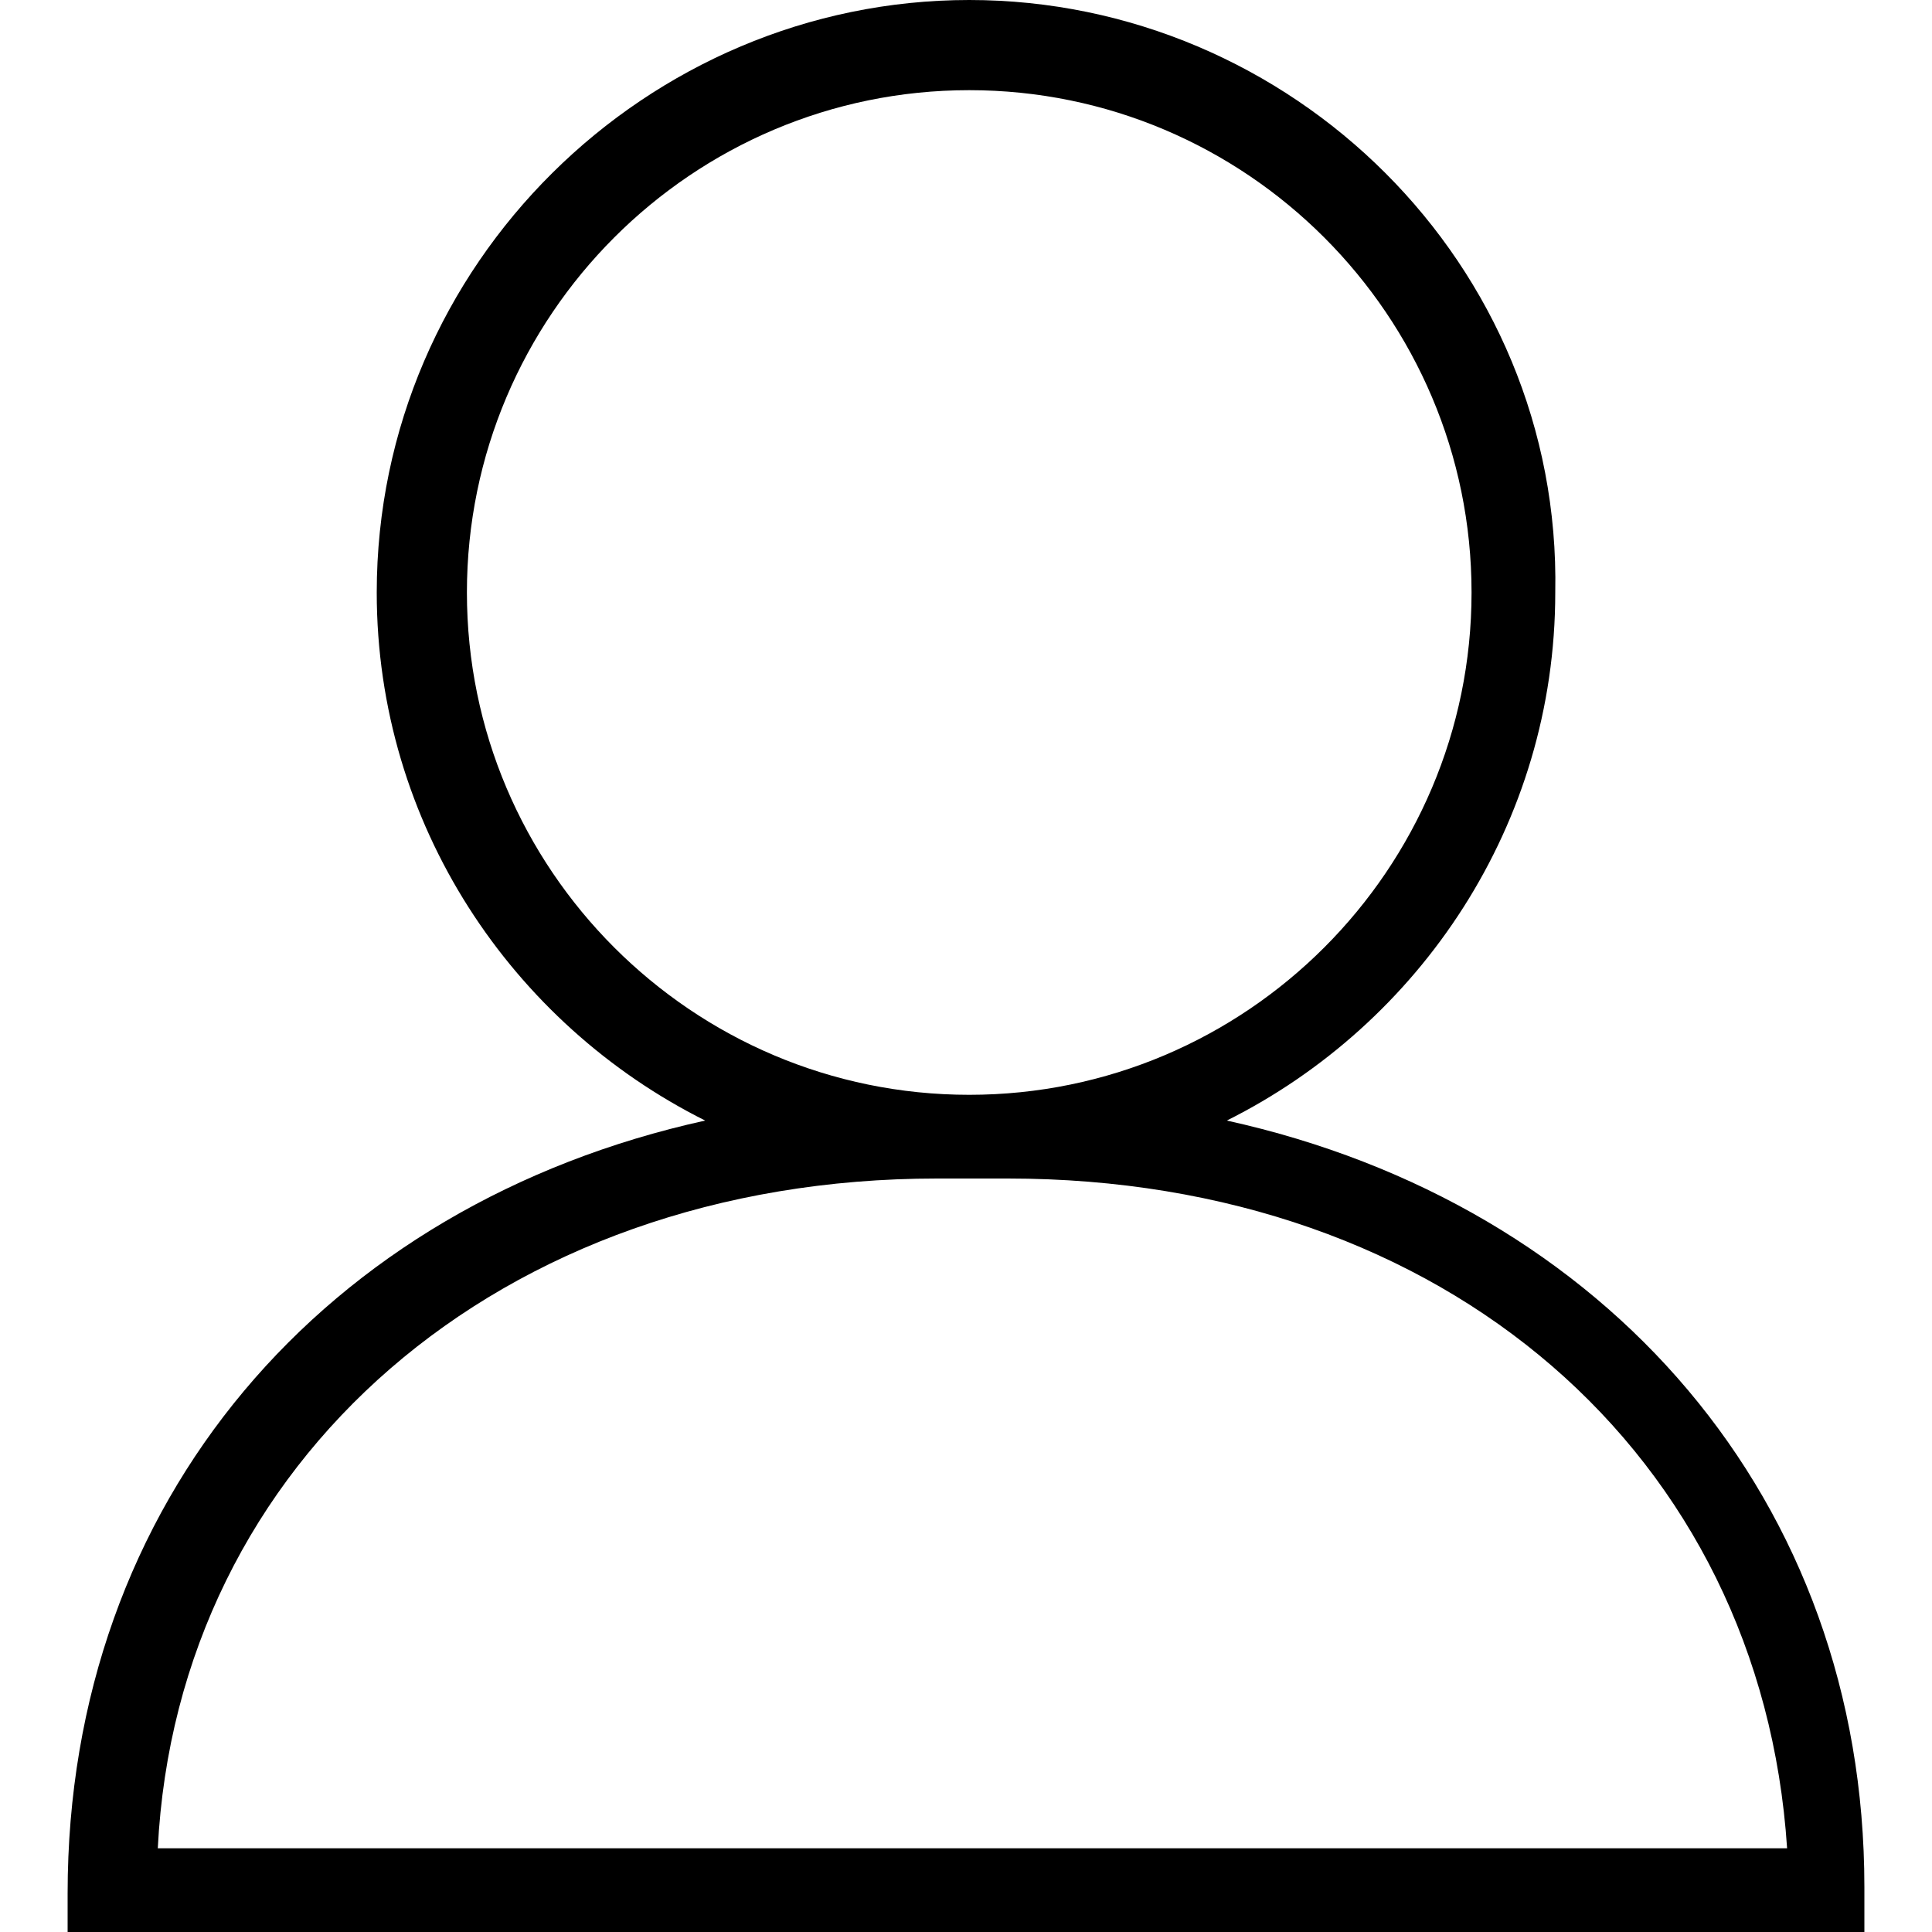
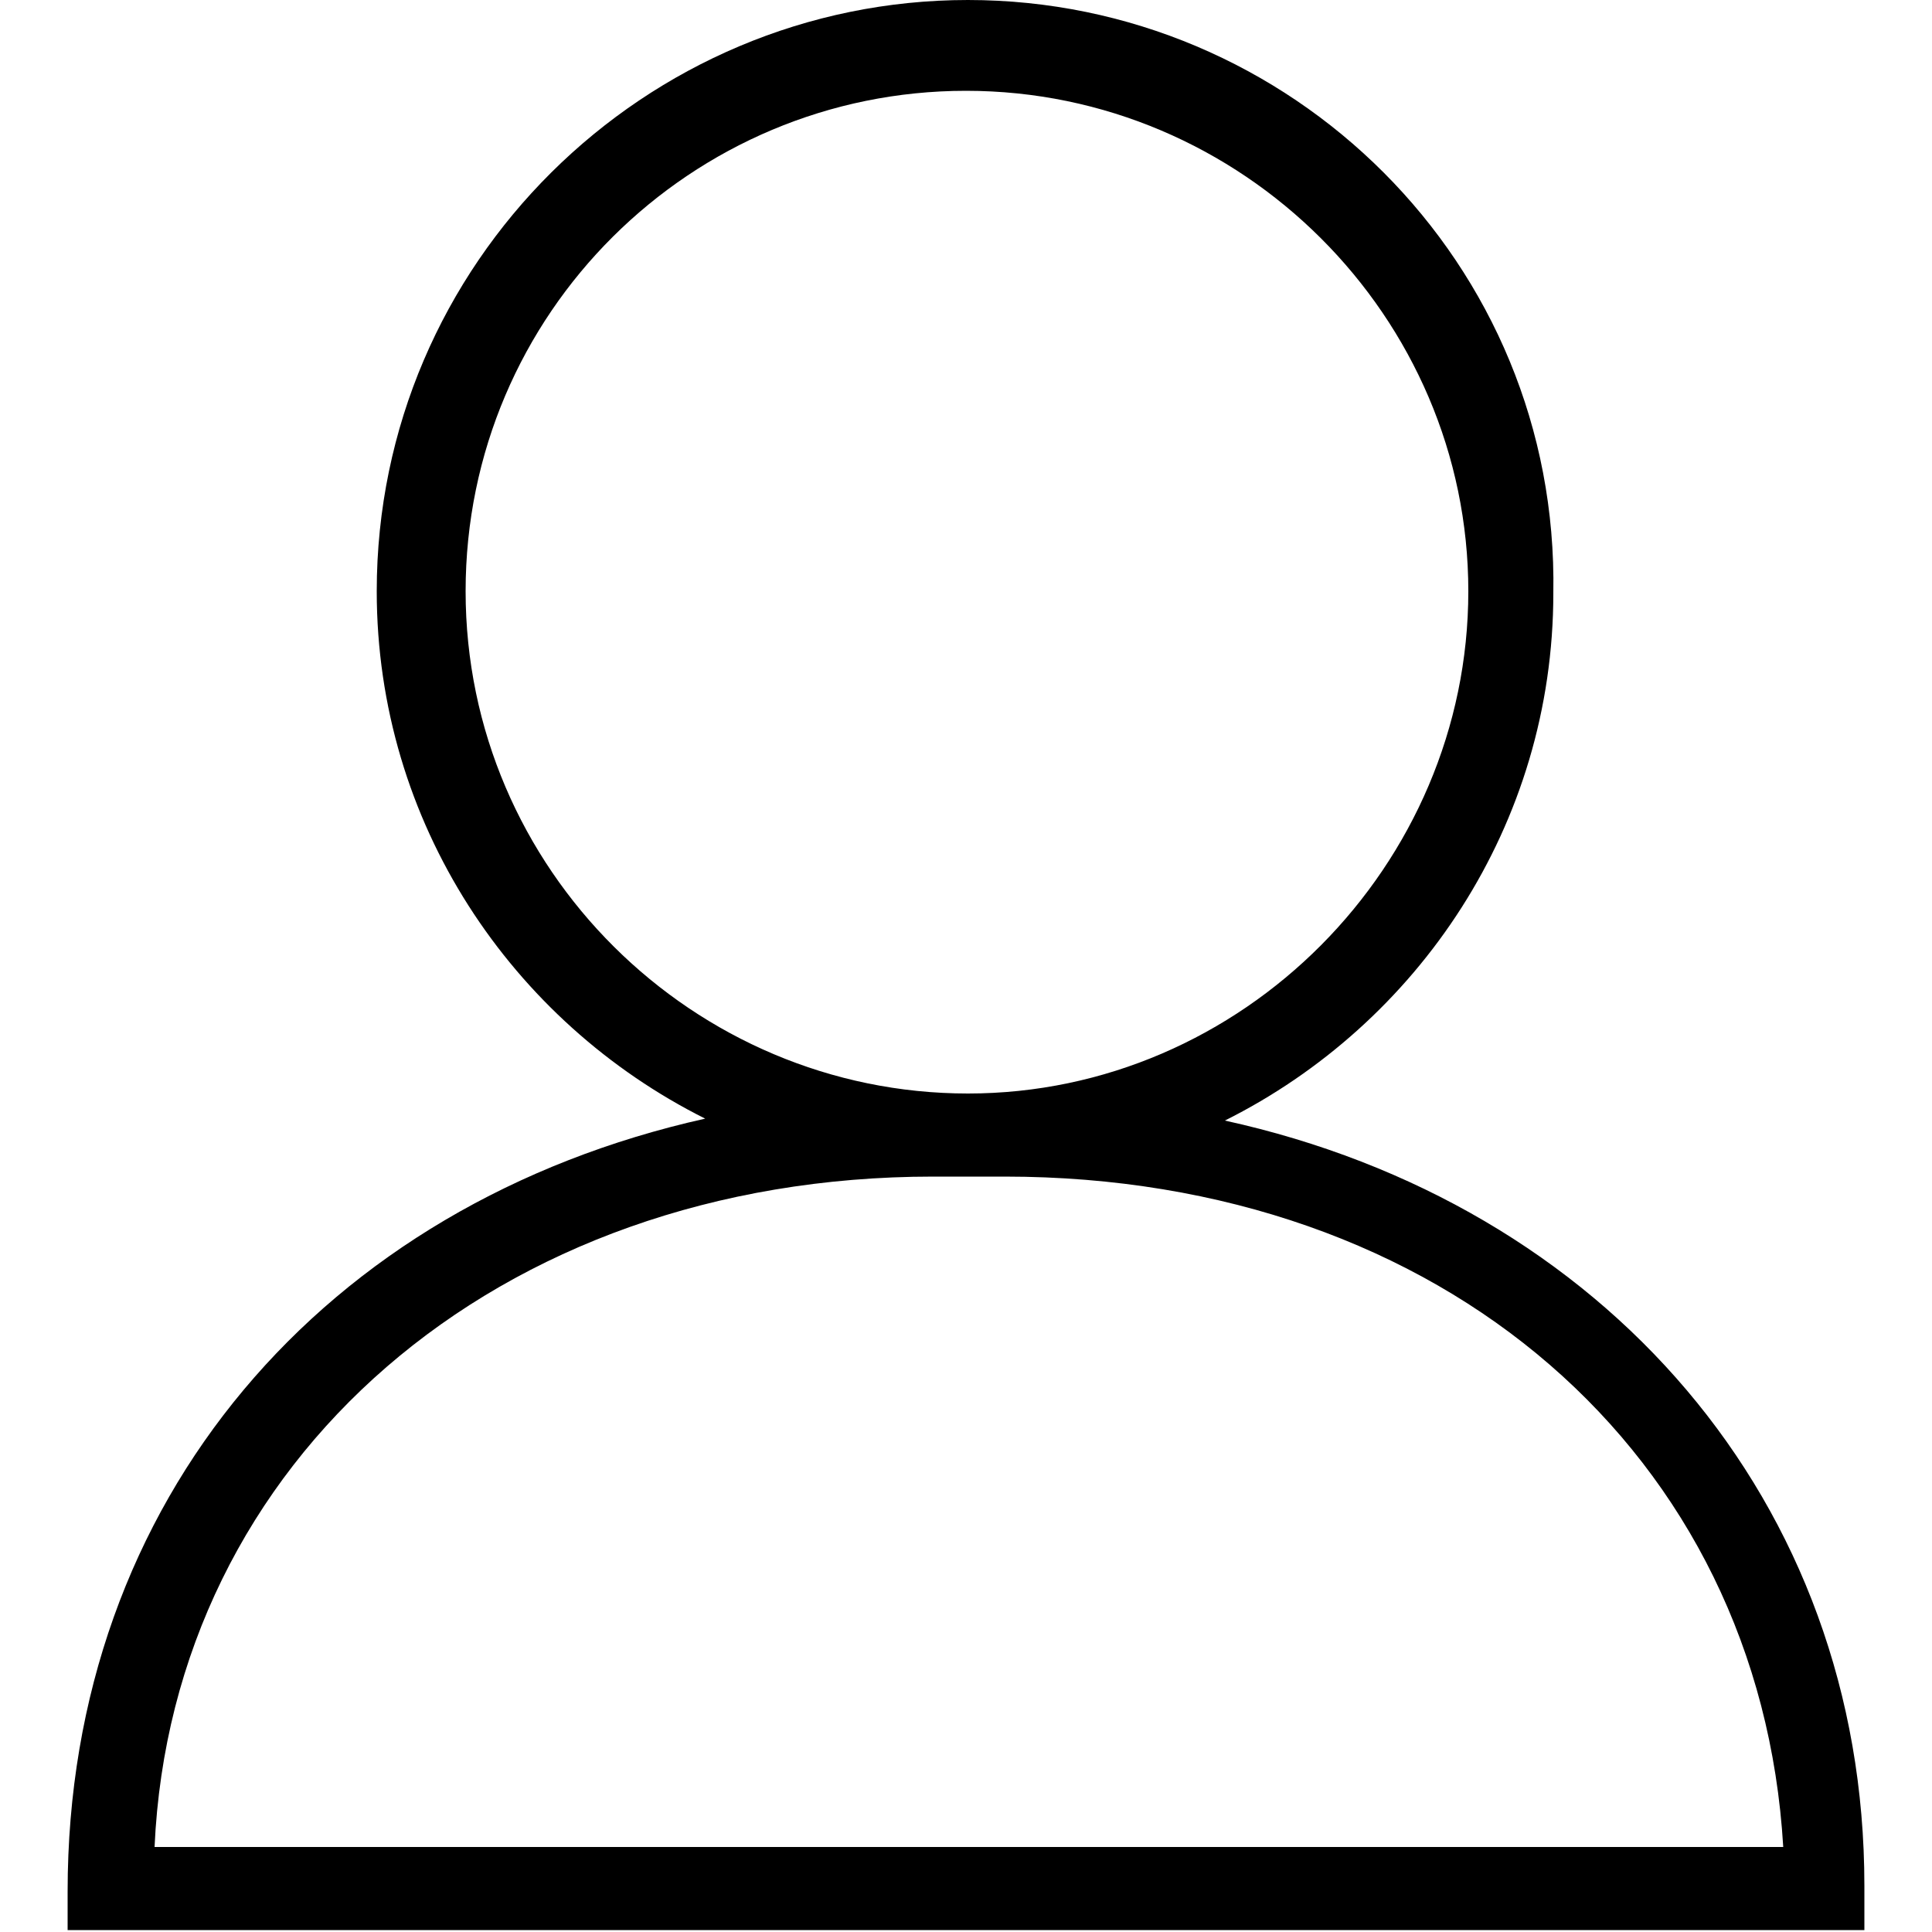
- <svg xmlns="http://www.w3.org/2000/svg" version="1.1" id="Layer_1" x="0px" y="0px" viewBox="0 0 64 64" enable-background="new 0 0 30 30" xml:space="preserve" width="64" height="64">
-   <defs id="defs7" />
-   <path d="M 40.64,37.12 C 47.04,33.92 51.52,27.307 51.52,19.627 51.733,8.747 42.773,0 32.107,0 21.44,0 12.48,8.747 12.48,19.627 12.48,27.307 16.96,33.92 23.36,37.12 10.773,39.893 2.24,49.707 2.24,62.72 l 0,1.28 59.52,0 0,-1.493 c 0,-12.8 -8.533,-22.613 -21.12,-25.387 z M 15.467,19.627 c 0,-9.173 7.467,-16.64 16.64,-16.64 9.173,0 16.64,7.467 16.64,16.64 0,9.173 -7.467,16.64 -16.64,16.64 -9.173,0 -16.64,-7.467 -16.64,-16.64 z m -10.24,41.6 C 5.867,48.427 16.533,39.04 31.04,39.04 l 2.347,0 c 14.507,0 24.96,9.173 25.813,22.187 l -53.973,0 z" id="path3" style="fill:#000000" />
+ <svg xmlns="http://www.w3.org/2000/svg" enable-background="new 0 0 100 100" id="user-s" version="1.1" viewBox="0 0 100 100" x="0px" xml:space="preserve" y="0px">
+   <path d="M63.4,58c10-5,17-15.3,17-27.3C80.7,13.6,66.8,0,50.1,0C33.4,0,19.5,13.6,19.5,30.6c0,12,7,22.3,17,27.3  c-19.7,4.4-33,19.7-33,40v2h93v-2.3C96.5,77.7,83,62.3,63.4,58z M24.1,30.6c0-14.4,11.7-25.9,25.9-25.9C64.3,4.7,76,16.4,76,30.6  S64.3,56.6,50.1,56.6C35.9,56.6,24.1,45,24.1,30.6z M8,95.6c0.9-20,17.7-34.7,40.3-34.7H52c22.7,0,39.1,14.4,40.3,34.7H8z" />
</svg>
